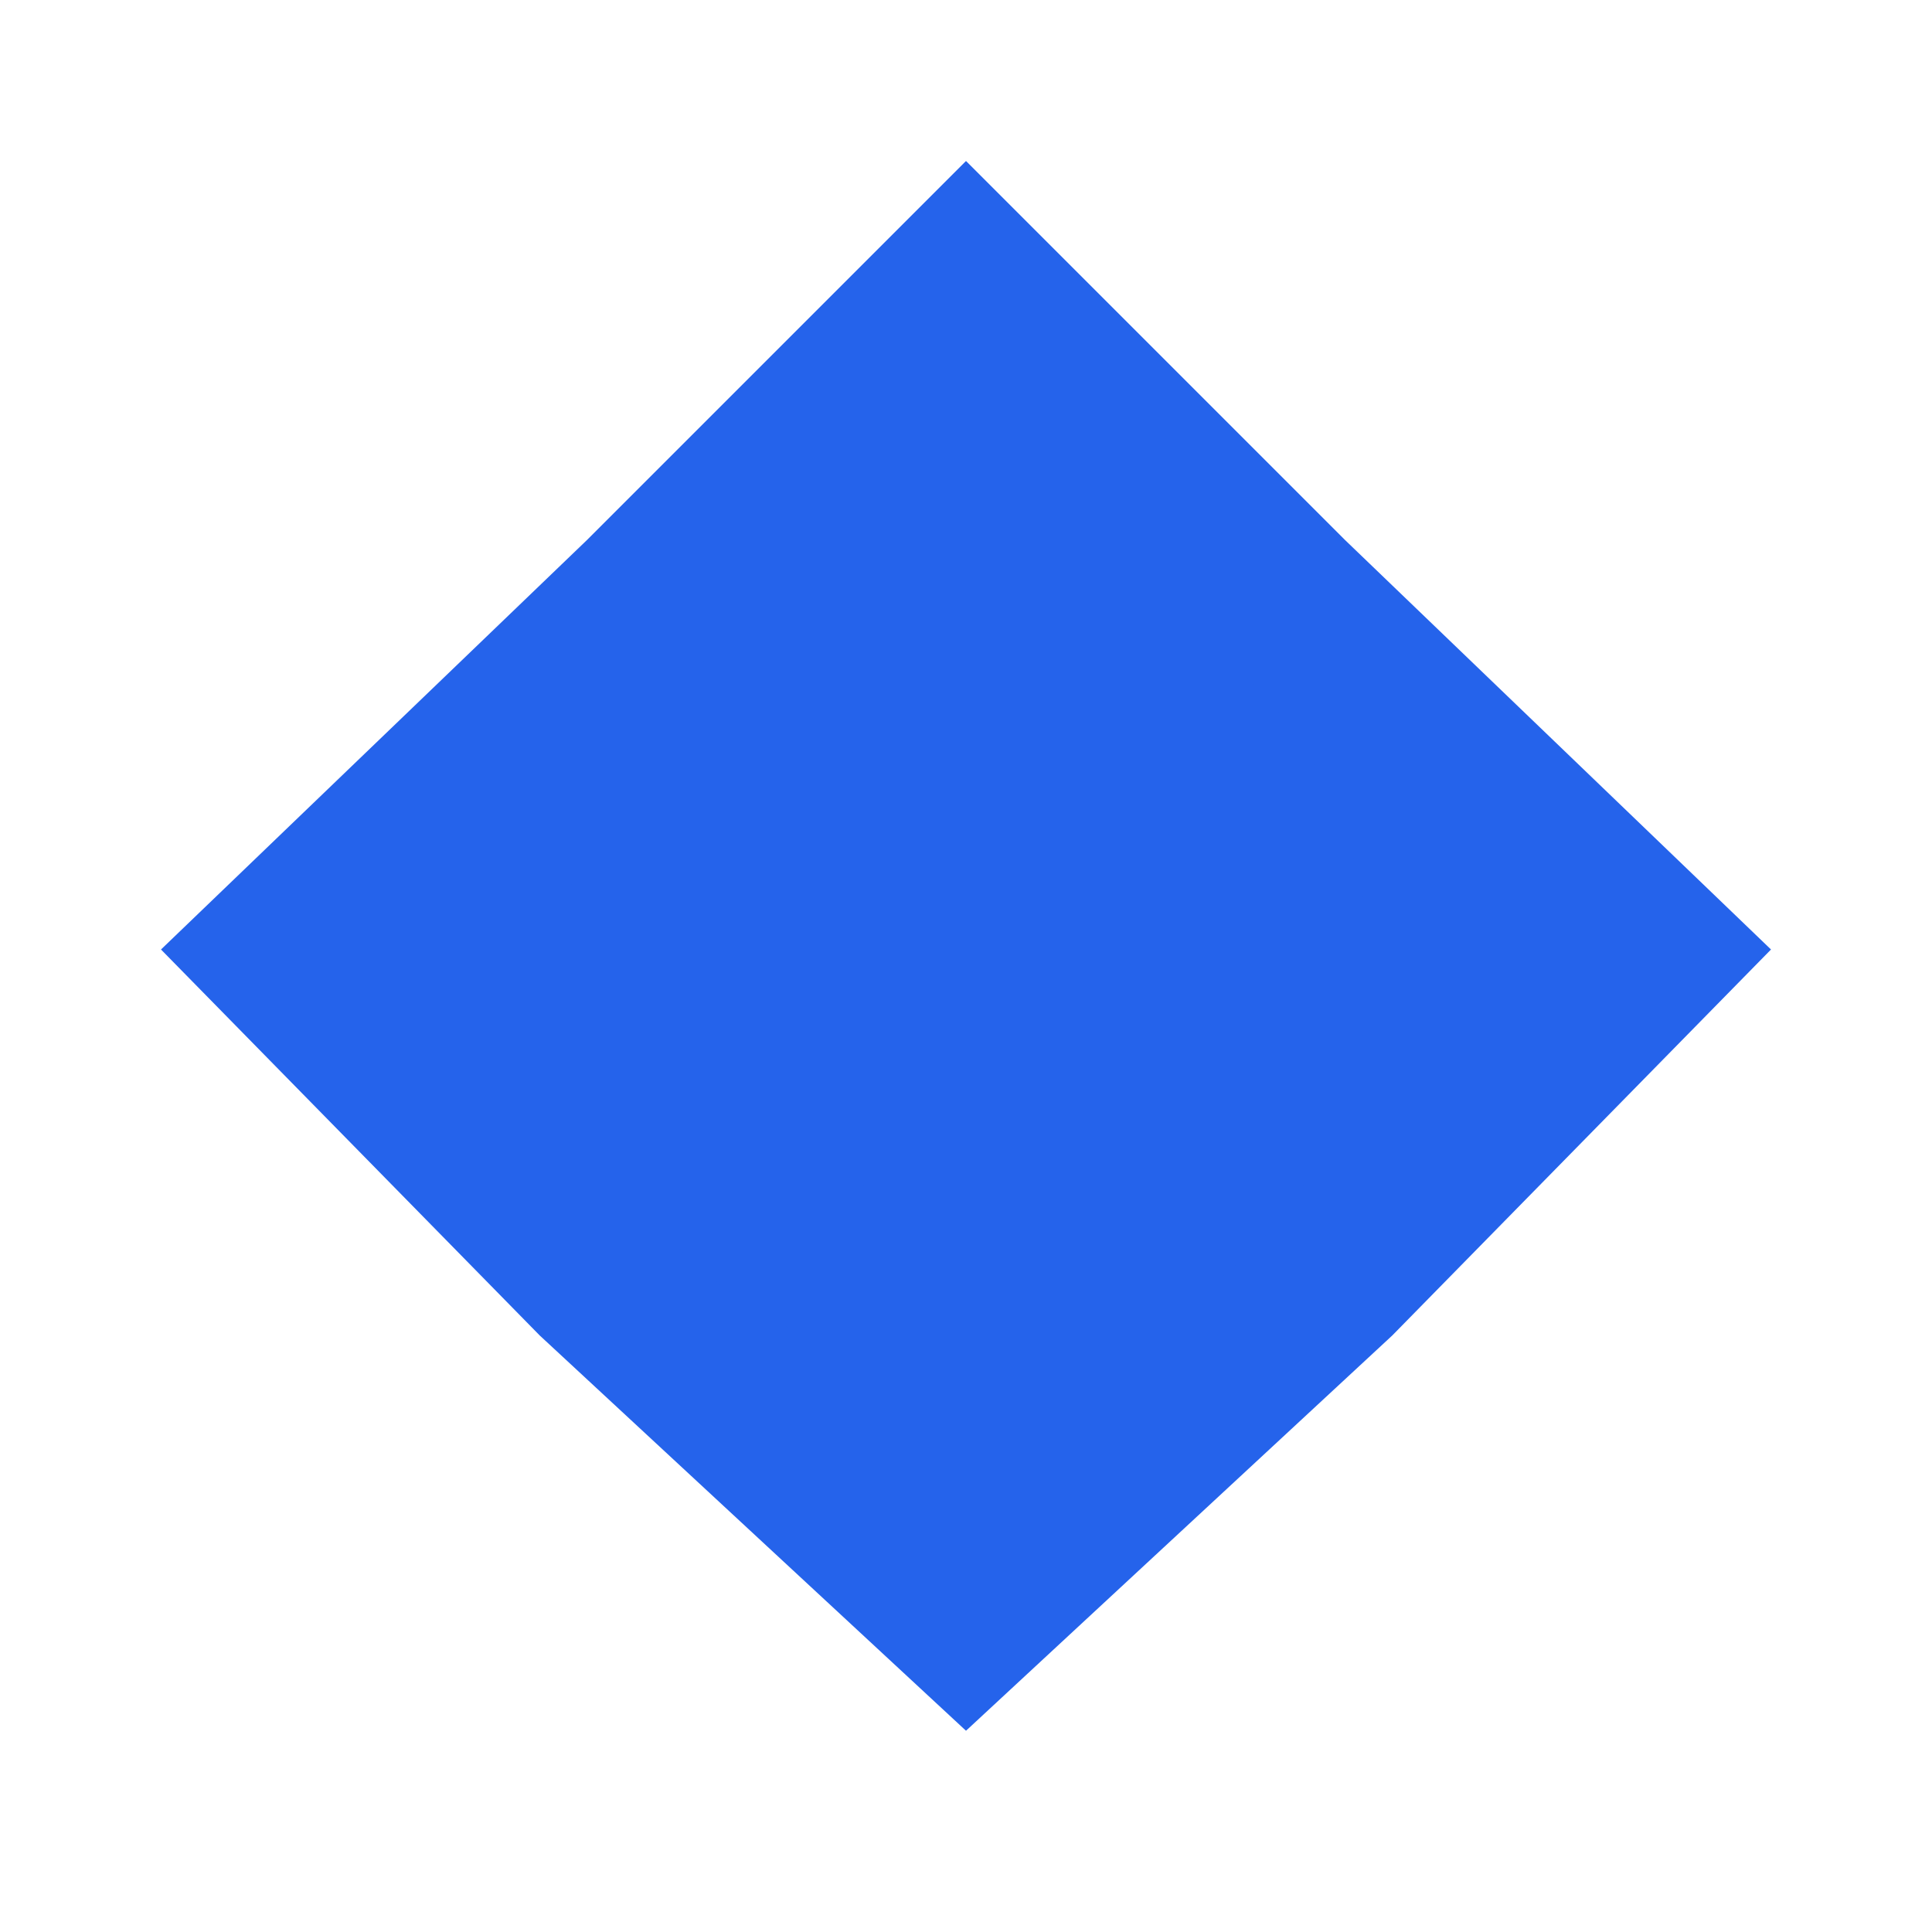
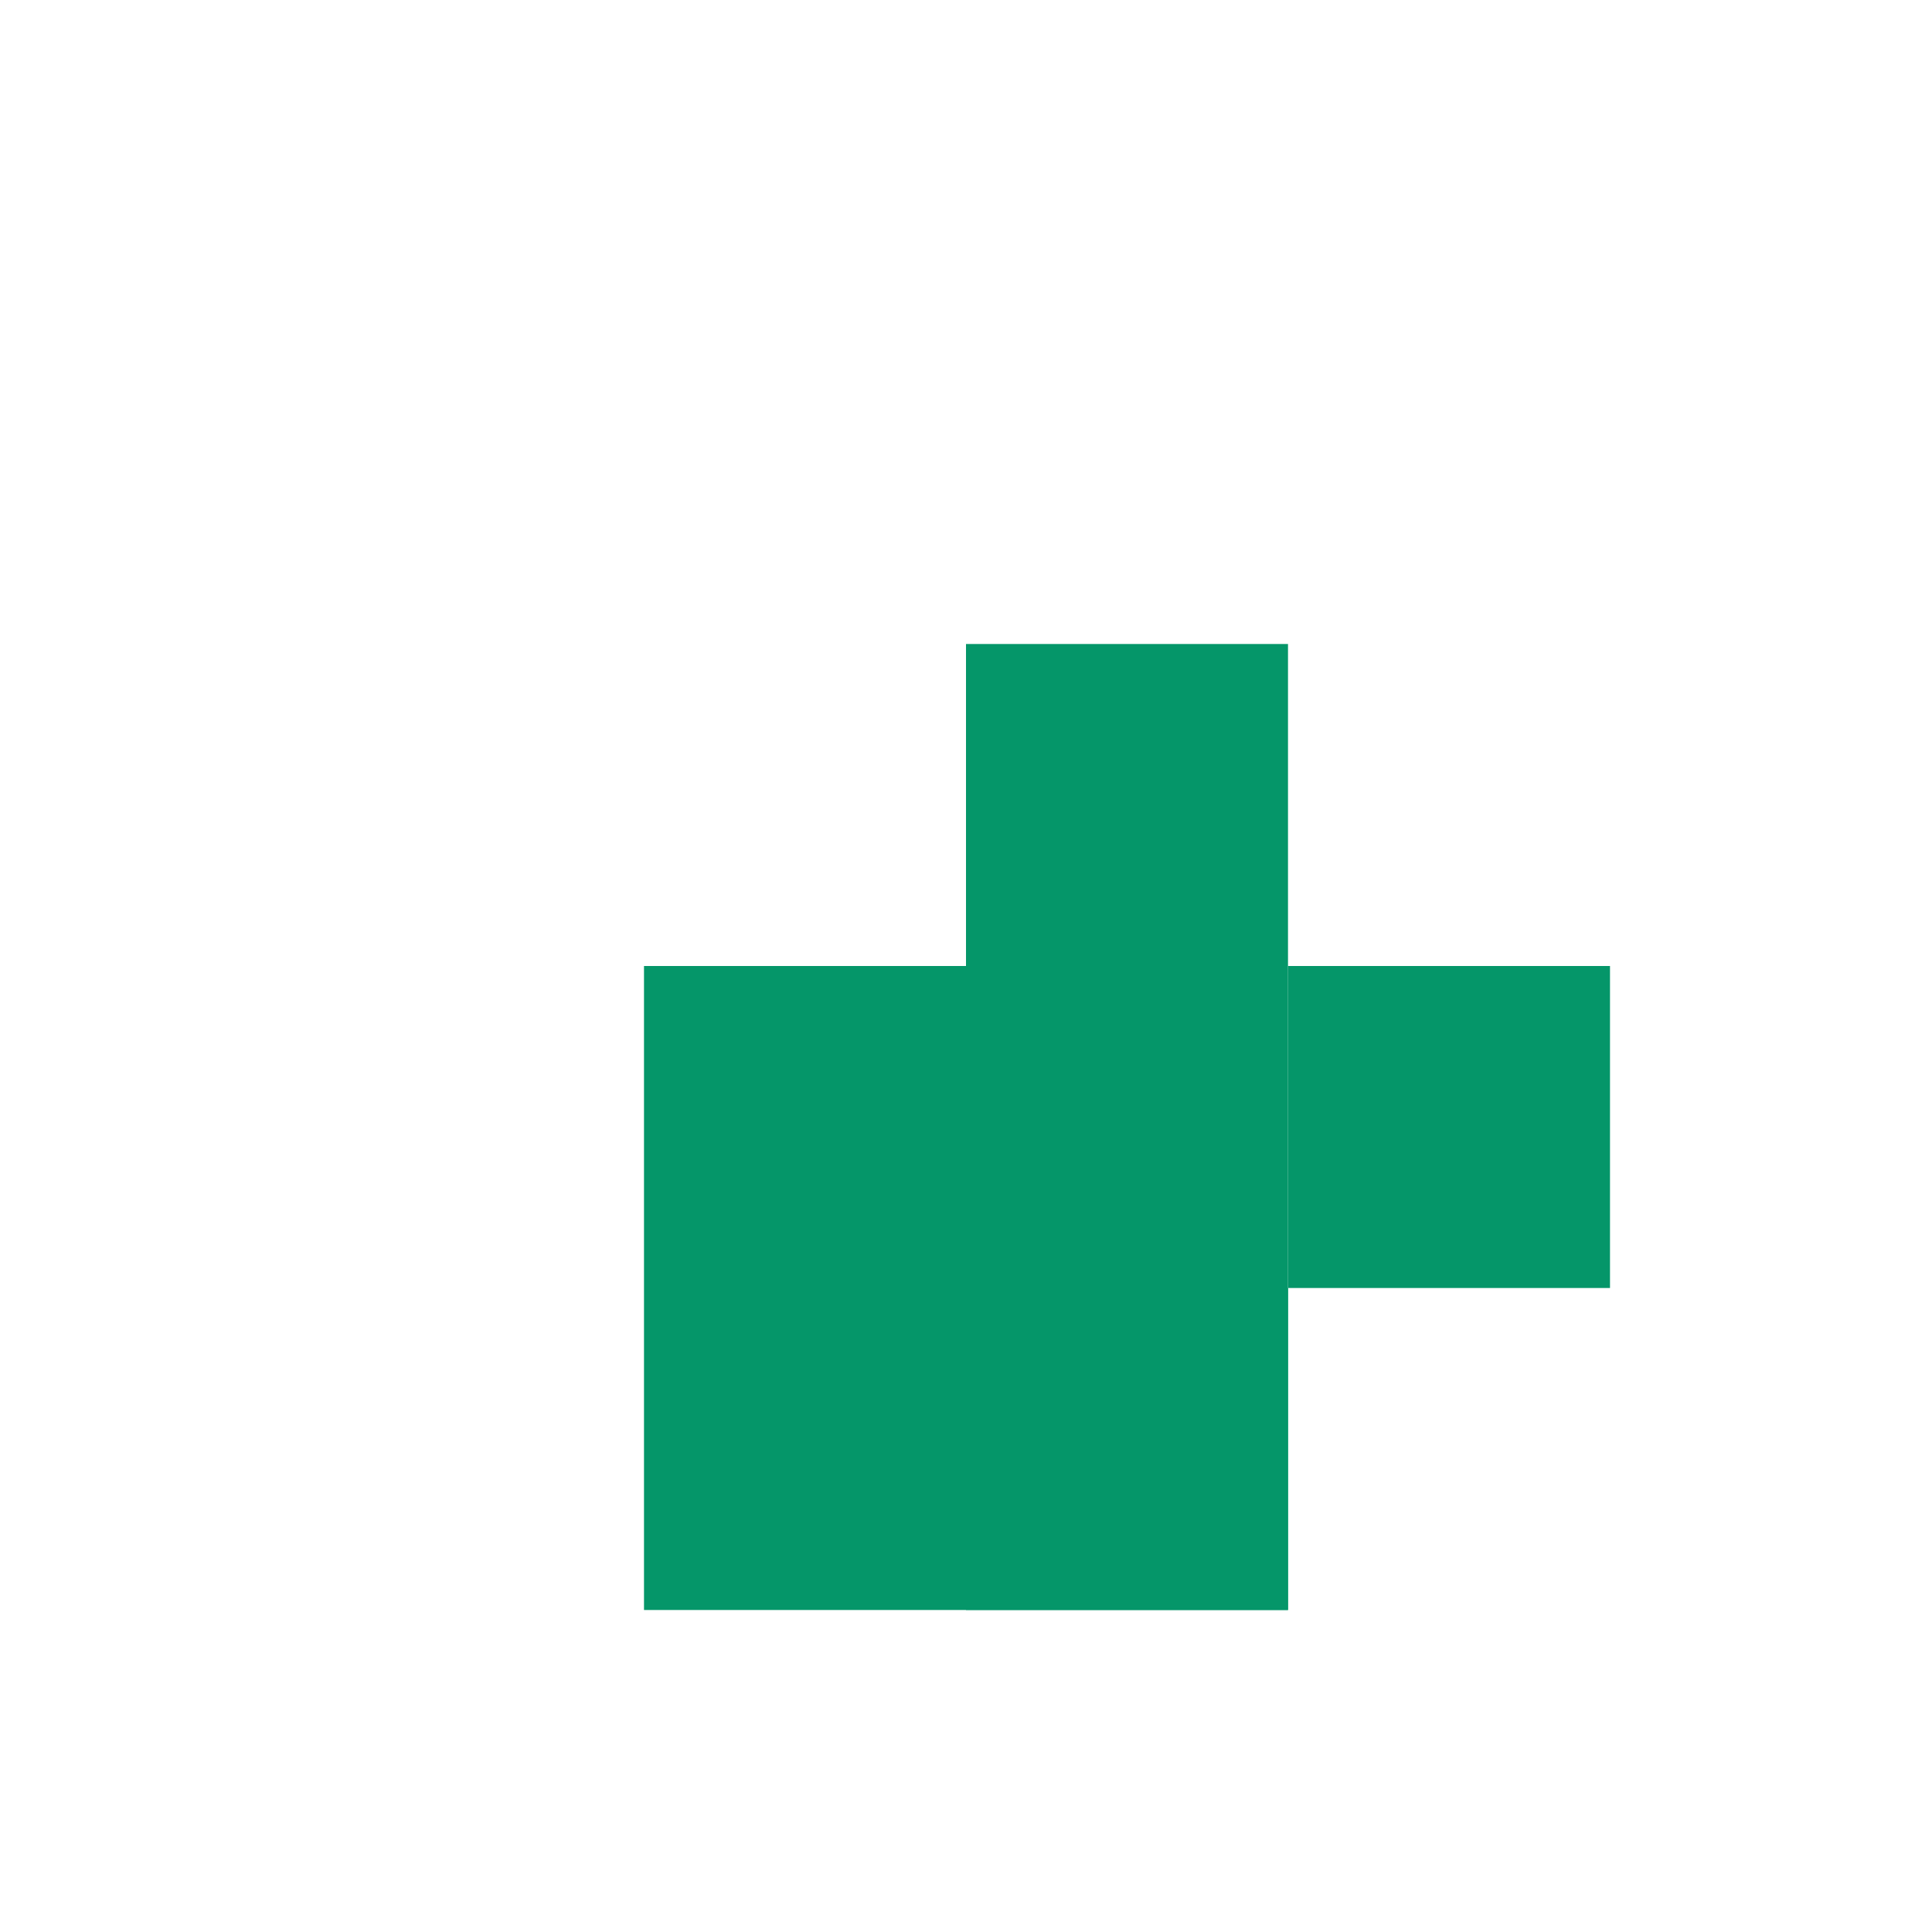
<svg viewBox="0 0 48 48" width="48" height="48">
-   <path d="M24 4L14.59 13.41 4 23.59 13.41 33.18 24 43 34.59 33.18 44 23.59 33.41 13.41 24 4Z" fill="#2563EB" />
-   <circle cx="24" cy="24" r="8" fill="none" stroke="#2563EB" stroke-width="4" />
+   <path d="M16 24h16v16h-16z" fill="#059669" />
+   <path d="M24 16h8v8h-8z" fill="#059669" />
+   <path d="M32 24h8v8h-8z" fill="#059669" />
+   <path d="M24 32h8v8h-8z" fill="#059669" />
</svg>
